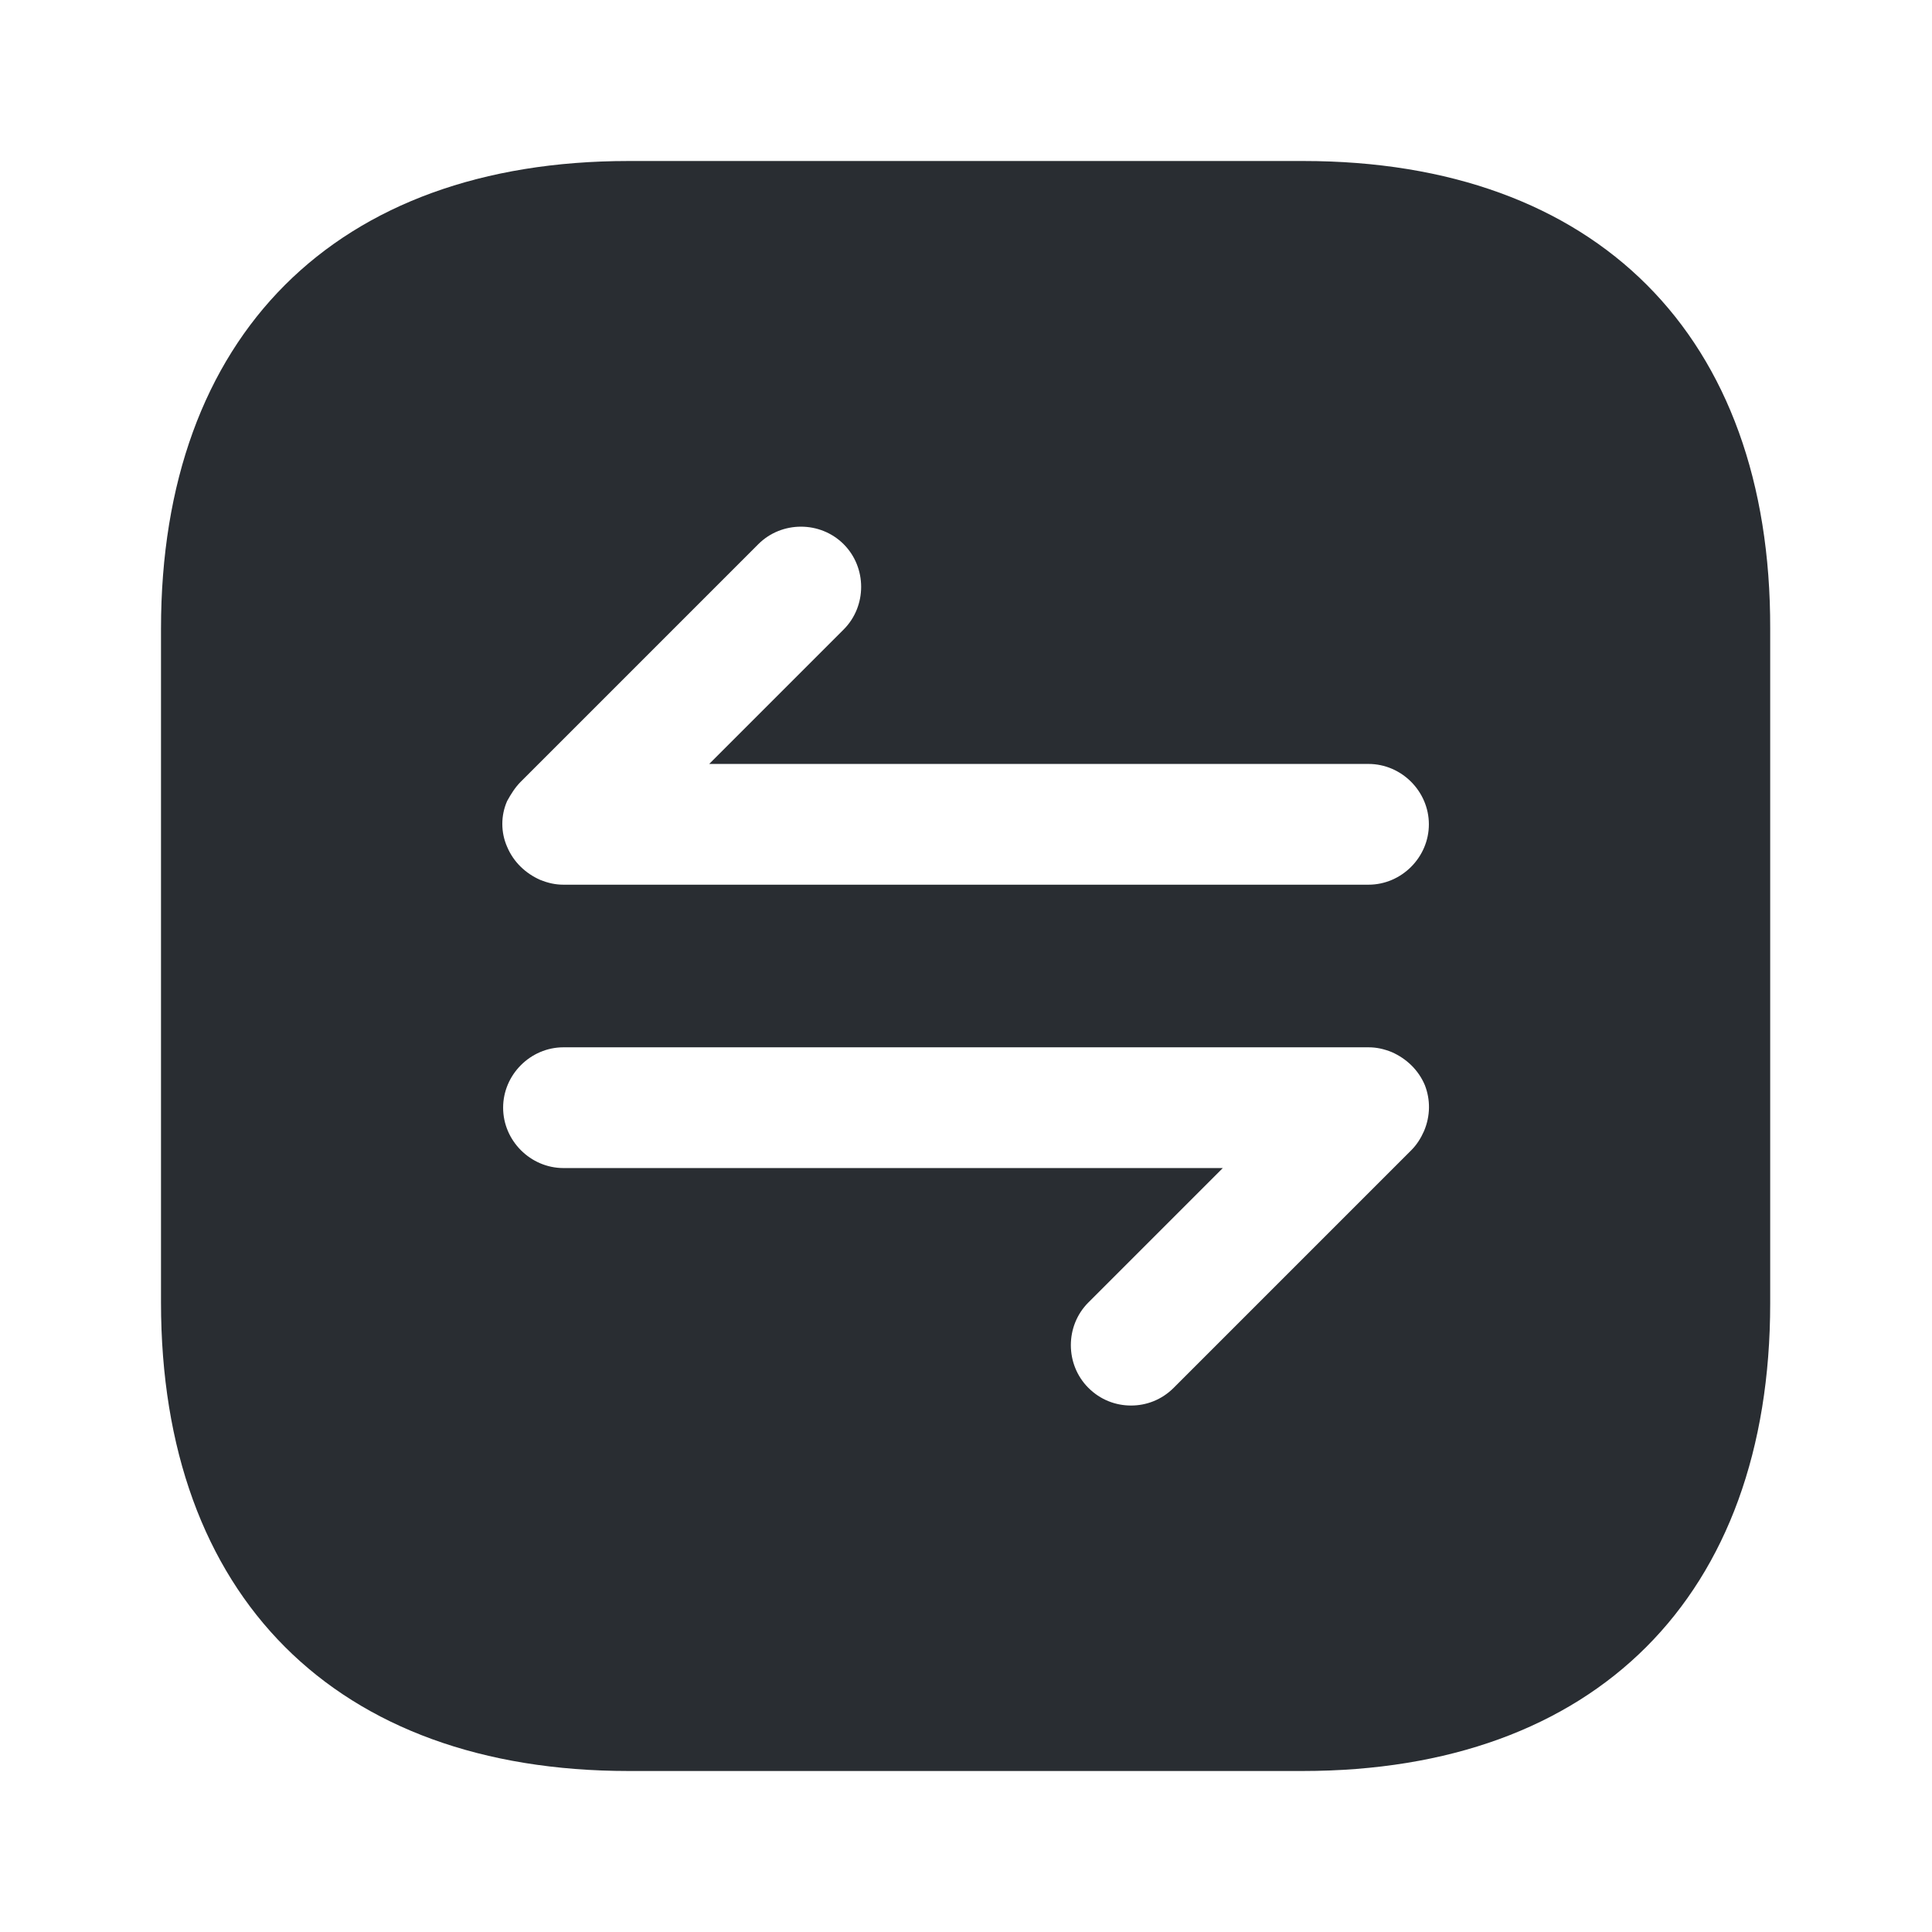
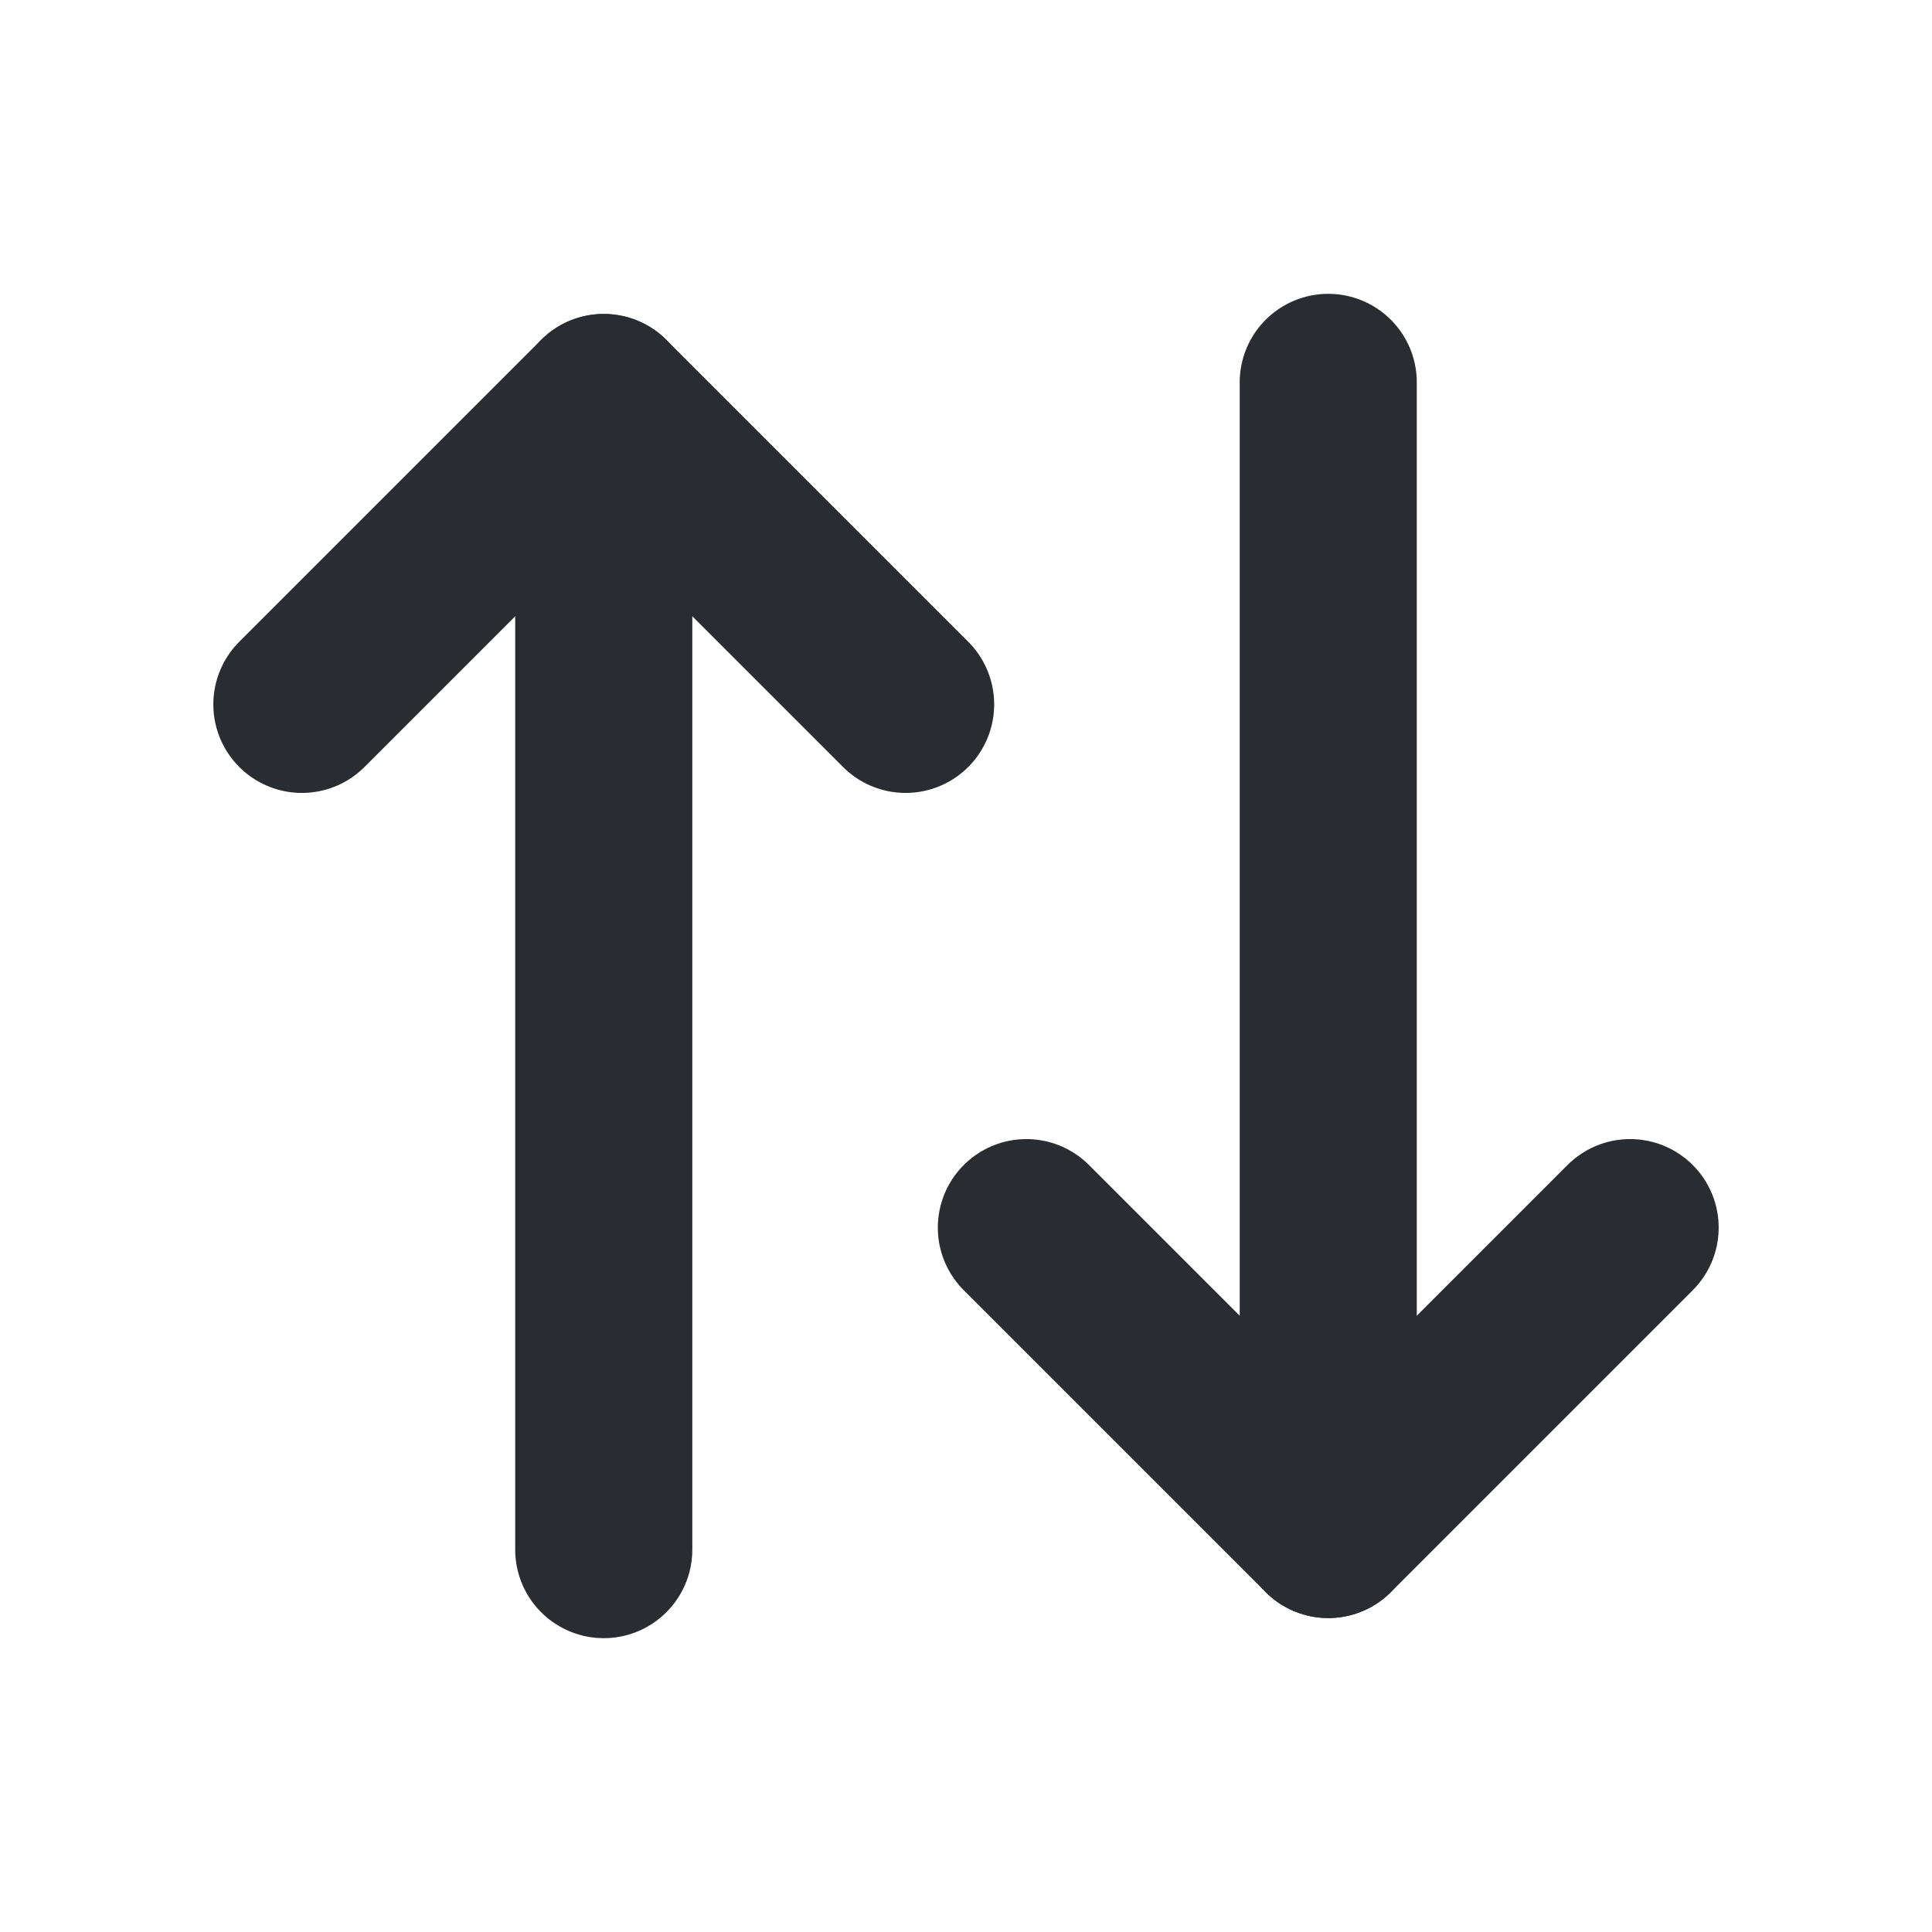
- <svg xmlns="http://www.w3.org/2000/svg" width="800" height="800" viewBox="0 0 800 800" fill="none">
-   <path d="M539.667 66.667H260.333C139 66.667 66.666 139 66.666 260.333V539.333C66.666 661 139 733.333 260.333 733.333H539.333C660.666 733.333 733 661 733 539.667V260.333C733.333 139 661 66.667 539.667 66.667ZM589.667 468.333C588.333 471.333 586.667 474 584.333 476.333L486 574.667C481 579.667 474.666 582 468.333 582C462 582 455.667 579.667 450.667 574.667C441 565 441 549 450.667 539.333L506.333 483.667H233.333C219.666 483.667 208.333 472.333 208.333 458.667C208.333 445 219.666 433.667 233.333 433.667H566.666C570 433.667 573 434.333 576.333 435.667C582.333 438.333 587.333 443 590 449.333C592.333 455.333 592.333 462 589.667 468.333ZM566.666 366.333H233.333C230 366.333 227 365.667 223.666 364.333C217.666 361.667 212.667 357 210 350.667C207.333 344.667 207.333 337.667 210 331.667C211.667 328.667 213.333 326 215.666 323.667L314 225.333C323.666 215.667 339.666 215.667 349.333 225.333C359 235 359 251 349.333 260.667L293.667 316.333H566.666C580.333 316.333 591.666 327.667 591.666 341.333C591.666 355 580.333 366.333 566.666 366.333Z" fill="#292D32" />
+ <svg xmlns="http://www.w3.org/2000/svg" width="24" height="24" viewBox="0 0 24 24" fill="none">
+   <path d="M7.5 19.25V5" stroke="#292D32" stroke-width="2.2" stroke-linecap="round" stroke-linejoin="round" />
+   <path d="M3.75 8.75L7.5 5L11.25 8.75" stroke="#292D32" stroke-width="2.2" stroke-linecap="round" stroke-linejoin="round" />
+   <path d="M16.5 4.75V19" stroke="#292D32" stroke-width="2.2" stroke-linecap="round" stroke-linejoin="round" />
+   <path d="M20.25 15.25L16.5 19L12.75 15.25" stroke="#292D32" stroke-width="2.2" stroke-linecap="round" stroke-linejoin="round" />
</svg>
